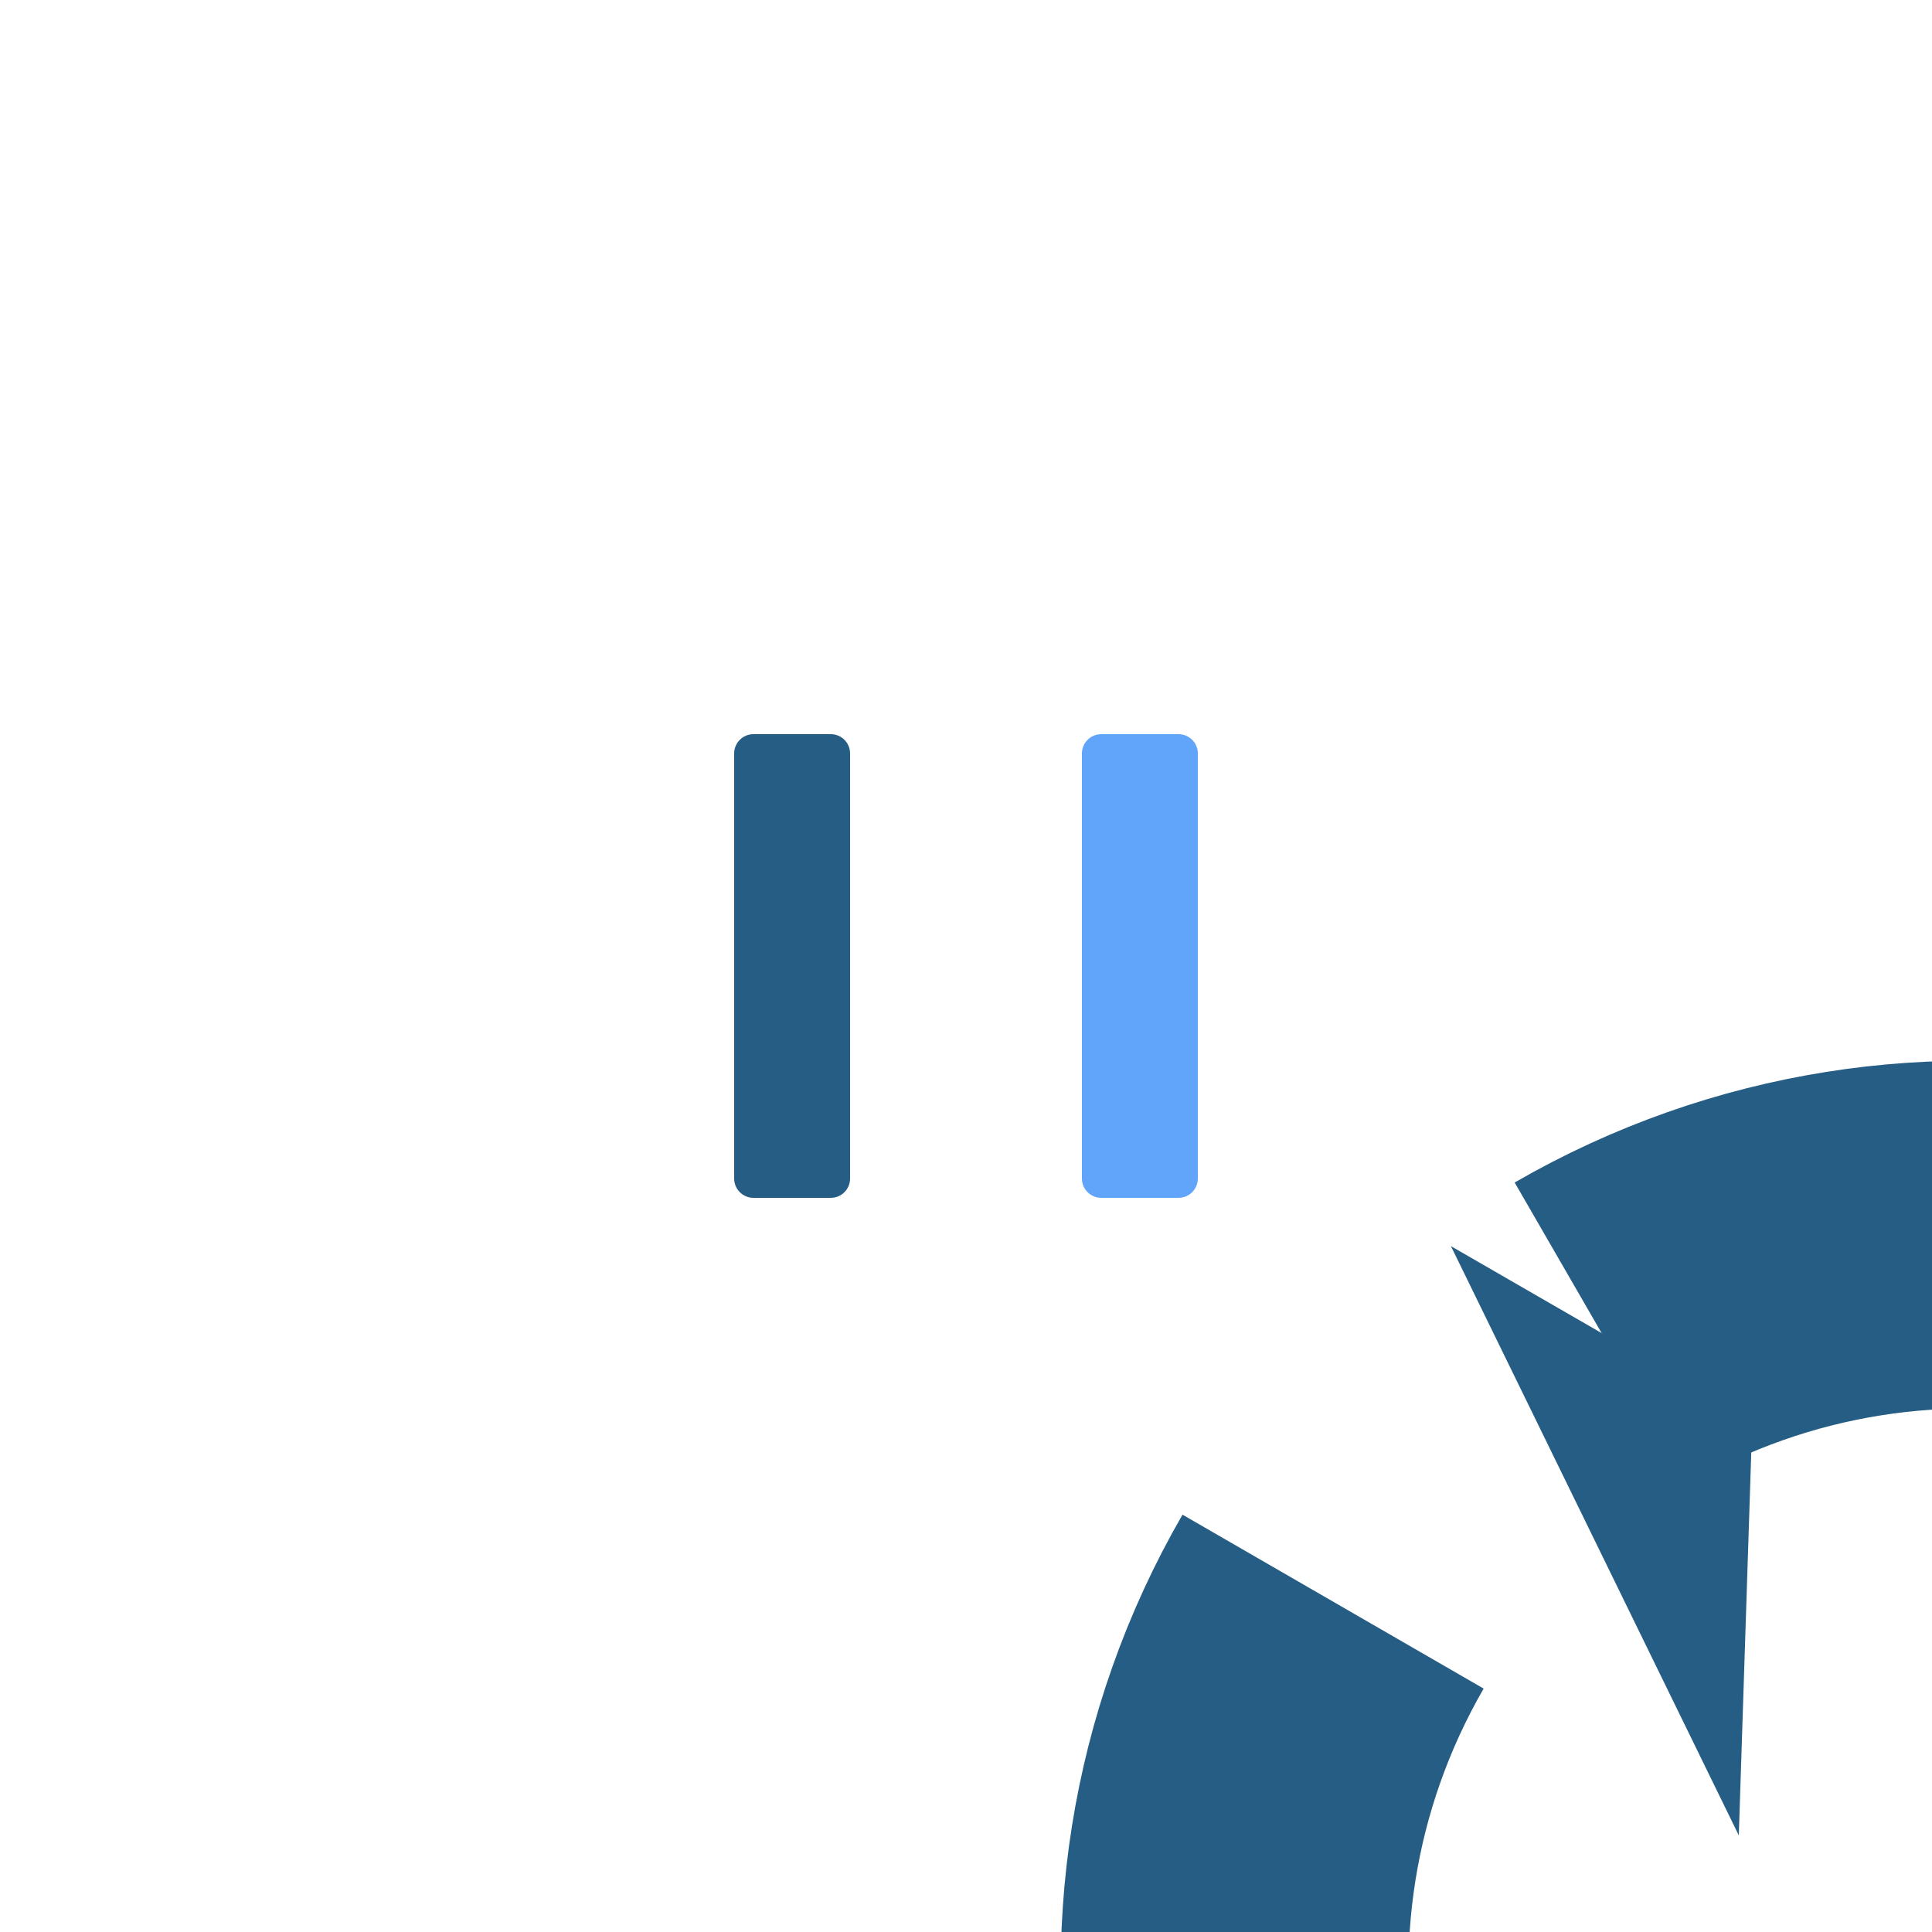
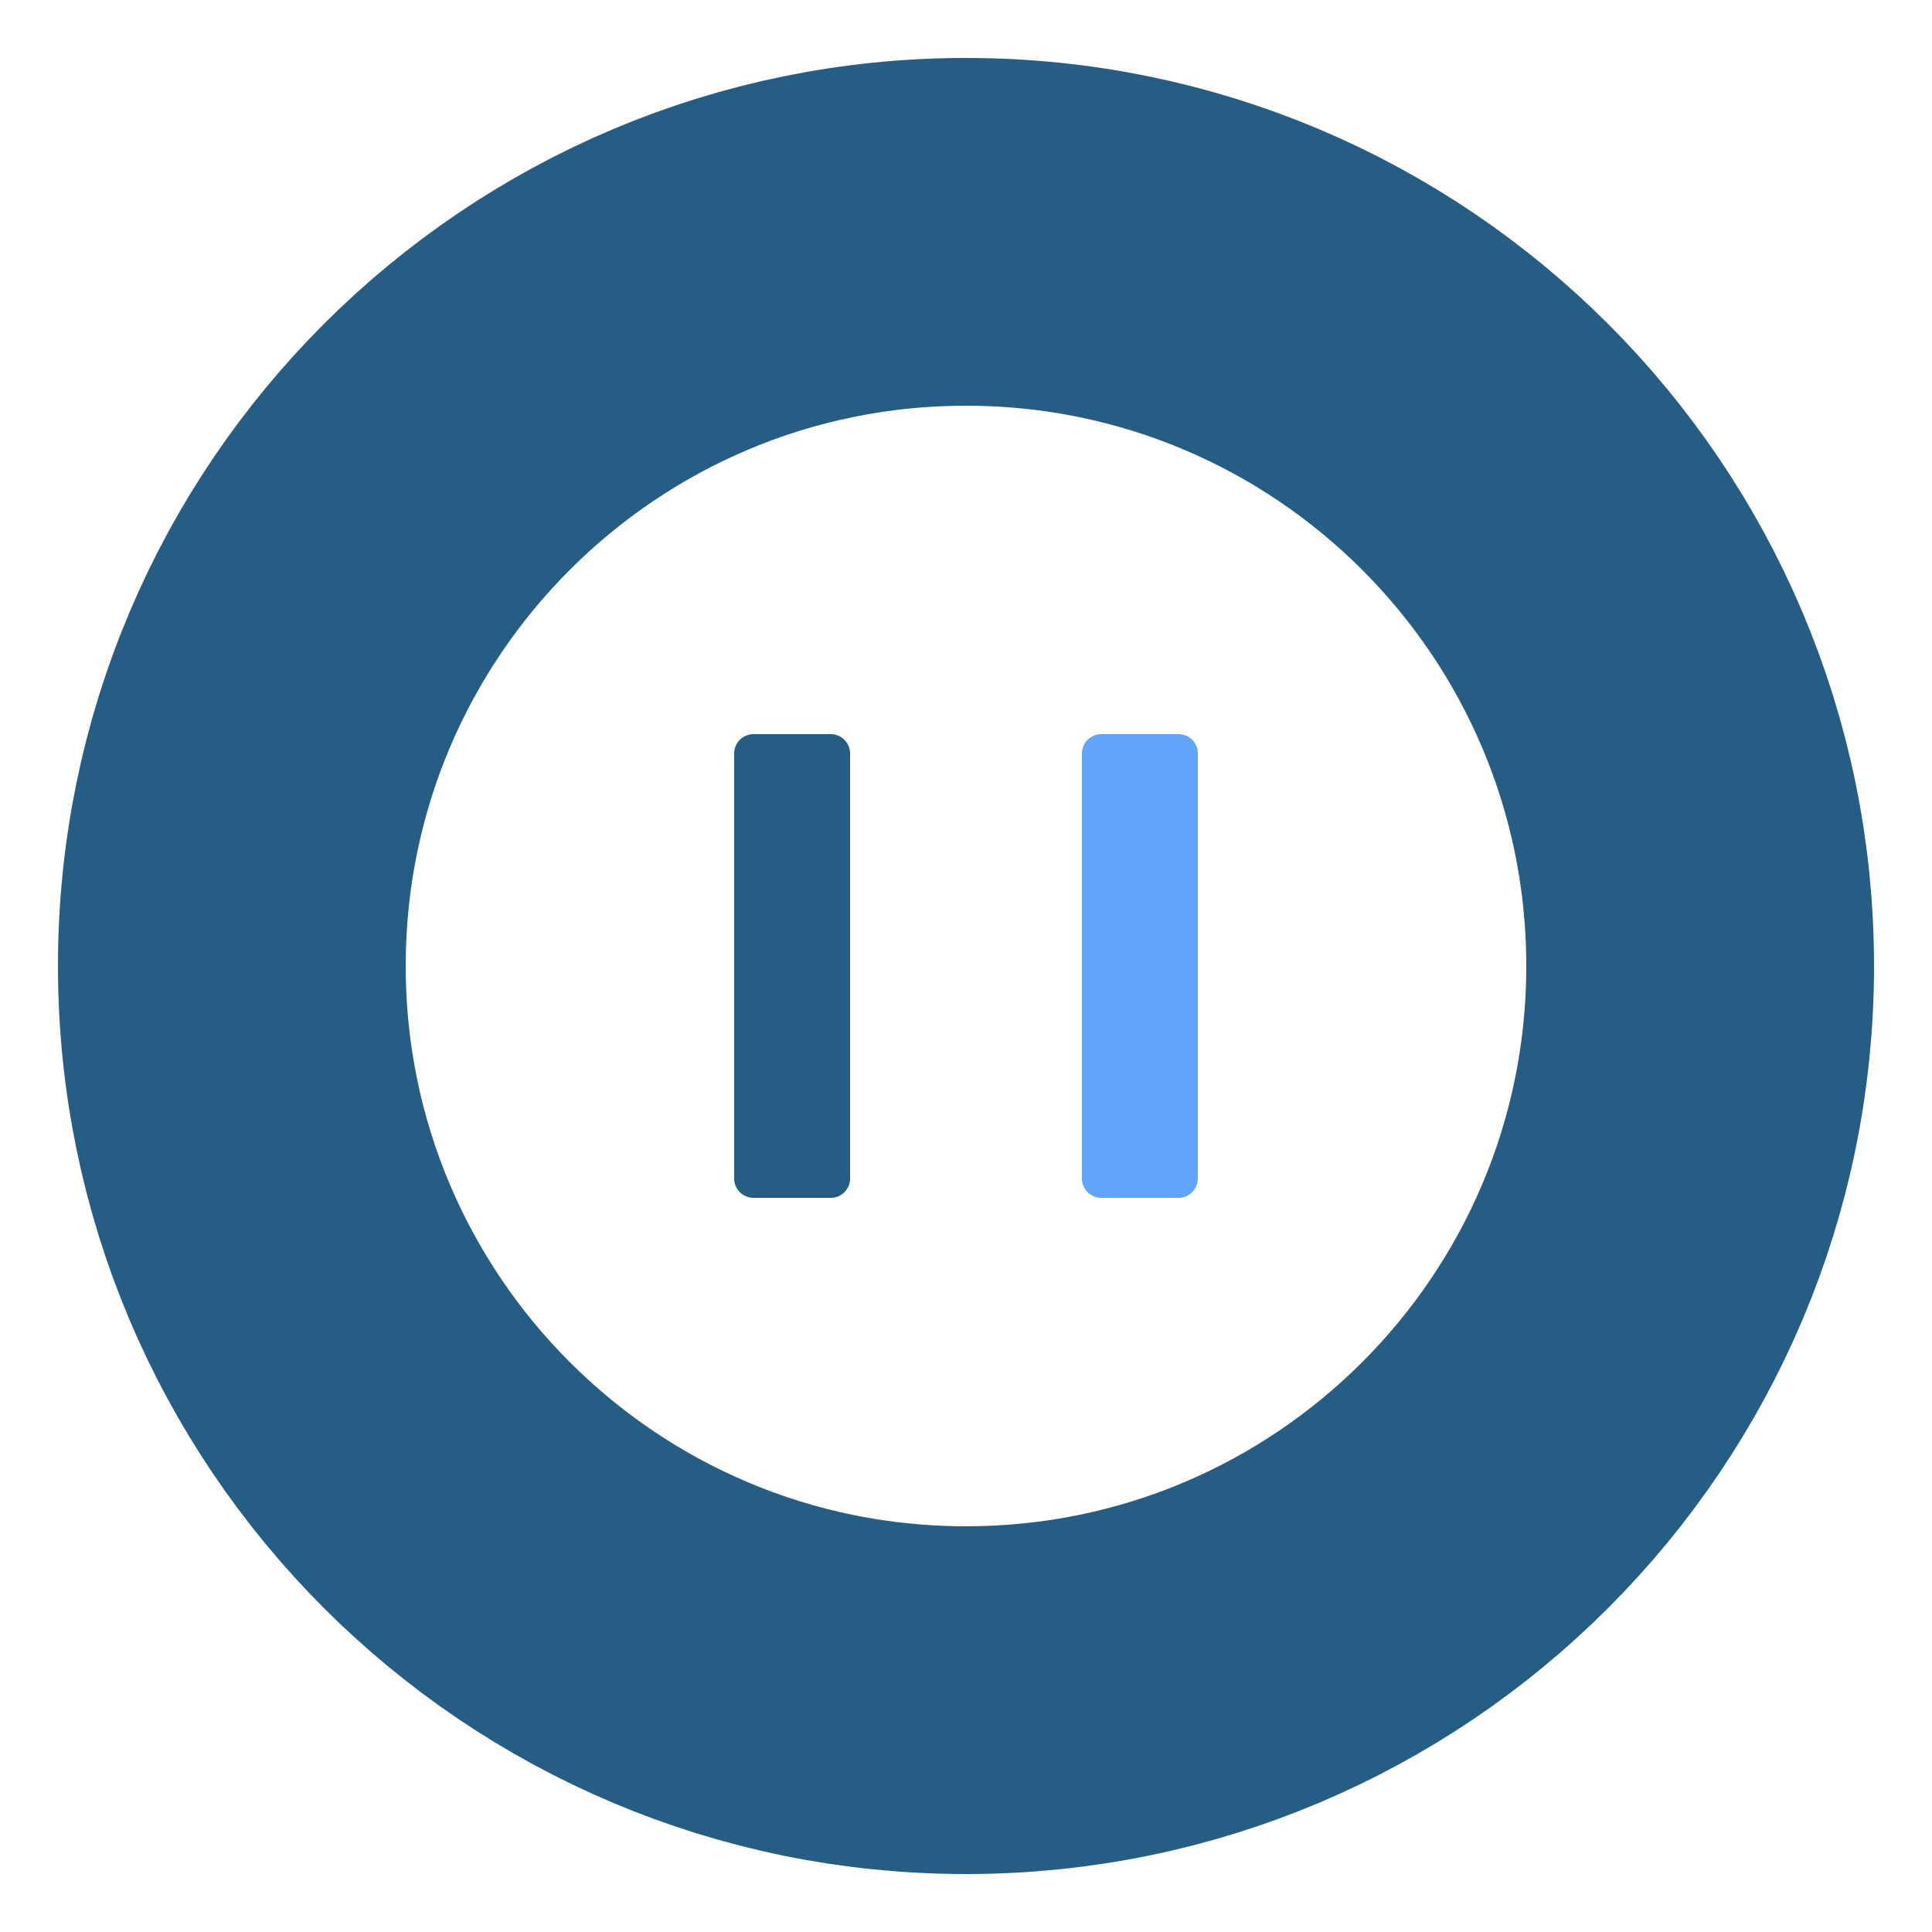
<svg xmlns="http://www.w3.org/2000/svg" viewBox="0 0 100 100" width="100" height="100">
  <style>
-     .frame-stroke { stroke: #255d84; }
-     .frame-fill { fill: #255d84; }
+     .frame { stroke: #255d84; }
    .eye { fill: #255d84; }
    @media (prefers-color-scheme: dark) {
-       .frame-stroke { stroke: #60A5FA; }
-       .frame-fill { fill: #60A5FA; }
+       .frame { stroke: #60A5FA; }
      .eye { fill: #60A5FA; }
    }
  </style>
-   <g>
-     <path d="M 69.0 82.9 A 38 38 0 1 0 82.9 69.0" fill="none" class="frame-stroke" stroke-width="18" stroke-linecap="butt" />
-     <polygon points="75.1,64.5 90.7,73.5 90,95" class="frame-fill" />
-   </g>
+   <circle cx="50" cy="50" r="38" fill="none" class="frame" stroke-width="18" />
  <rect x="38" y="38" width="6" height="24" rx="1" class="eye">
    <animate attributeName="height" values="24;24;2;24;24" keyTimes="0;0.95;0.97;0.99;1" dur="4s" repeatCount="indefinite" />
    <animate attributeName="y" values="38;38;49;38;38" keyTimes="0;0.95;0.97;0.99;1" dur="4s" repeatCount="indefinite" />
  </rect>
  <rect x="56" y="38" width="6" height="24" rx="1" fill="#60A5FA">
    <animate attributeName="height" values="24;24;2;24;24" keyTimes="0;0.95;0.97;0.99;1" dur="4s" repeatCount="indefinite" />
    <animate attributeName="y" values="38;38;49;38;38" keyTimes="0;0.95;0.97;0.99;1" dur="4s" repeatCount="indefinite" />
  </rect>
</svg>
